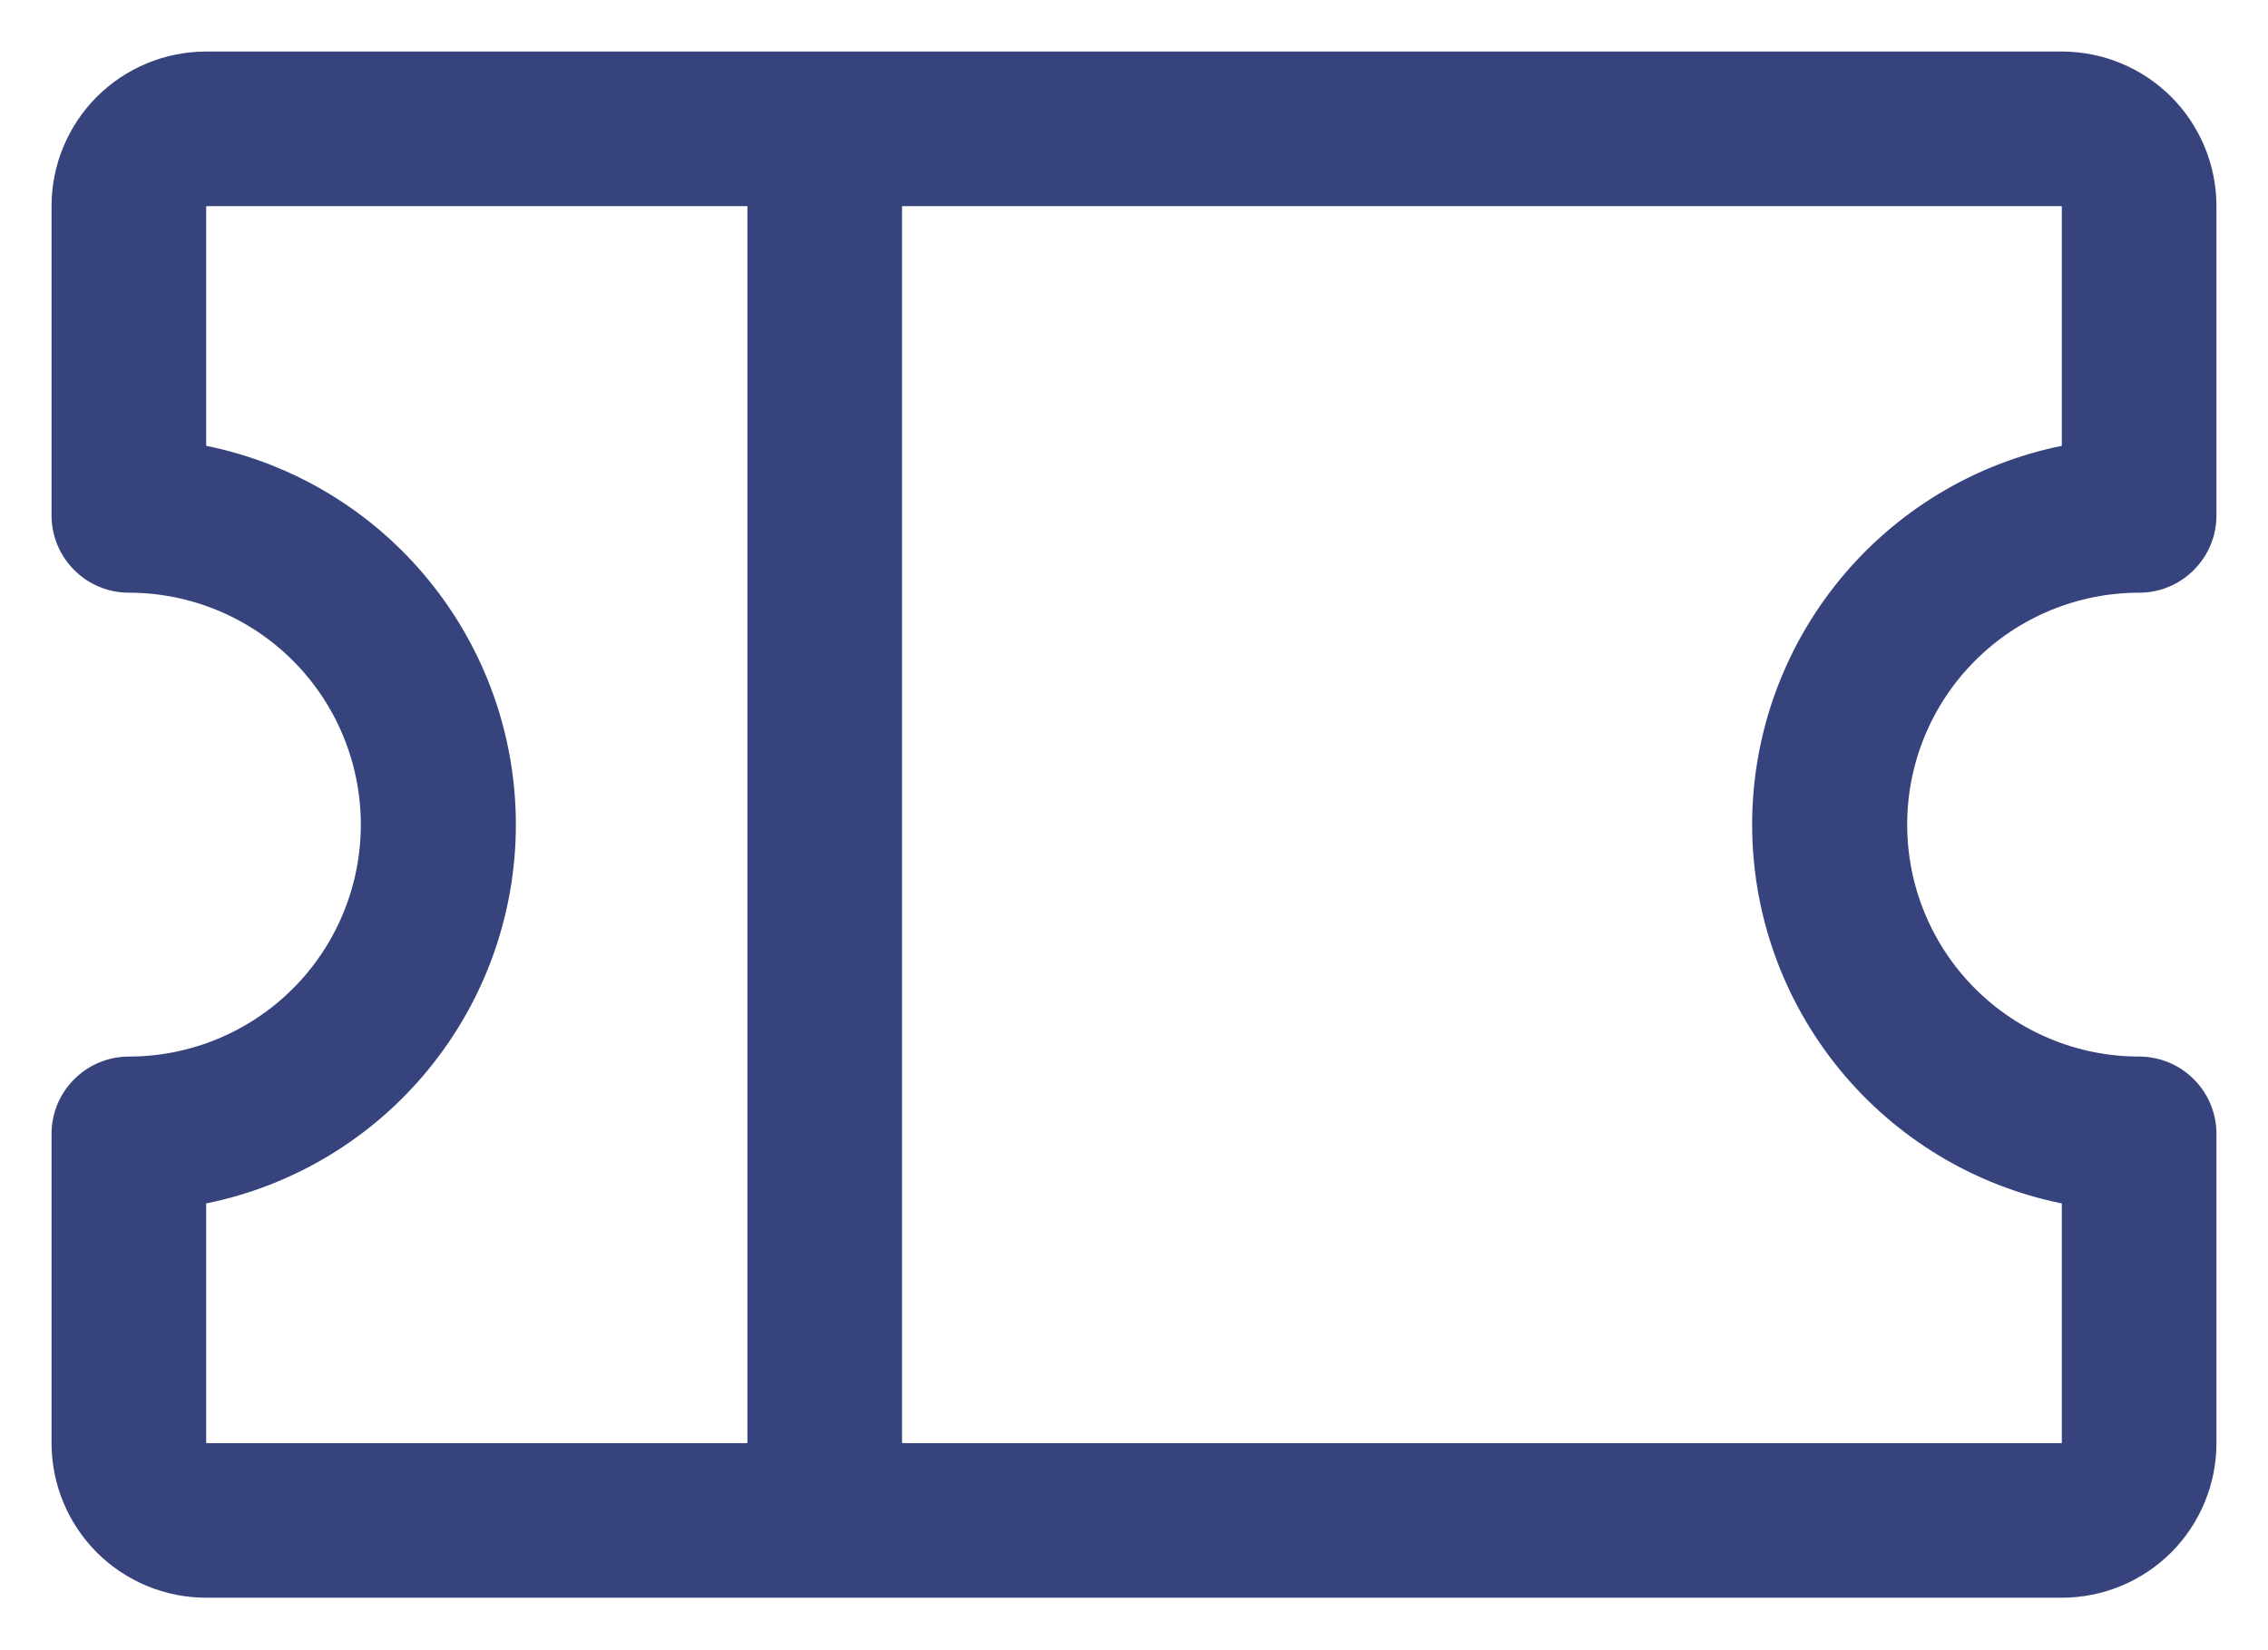
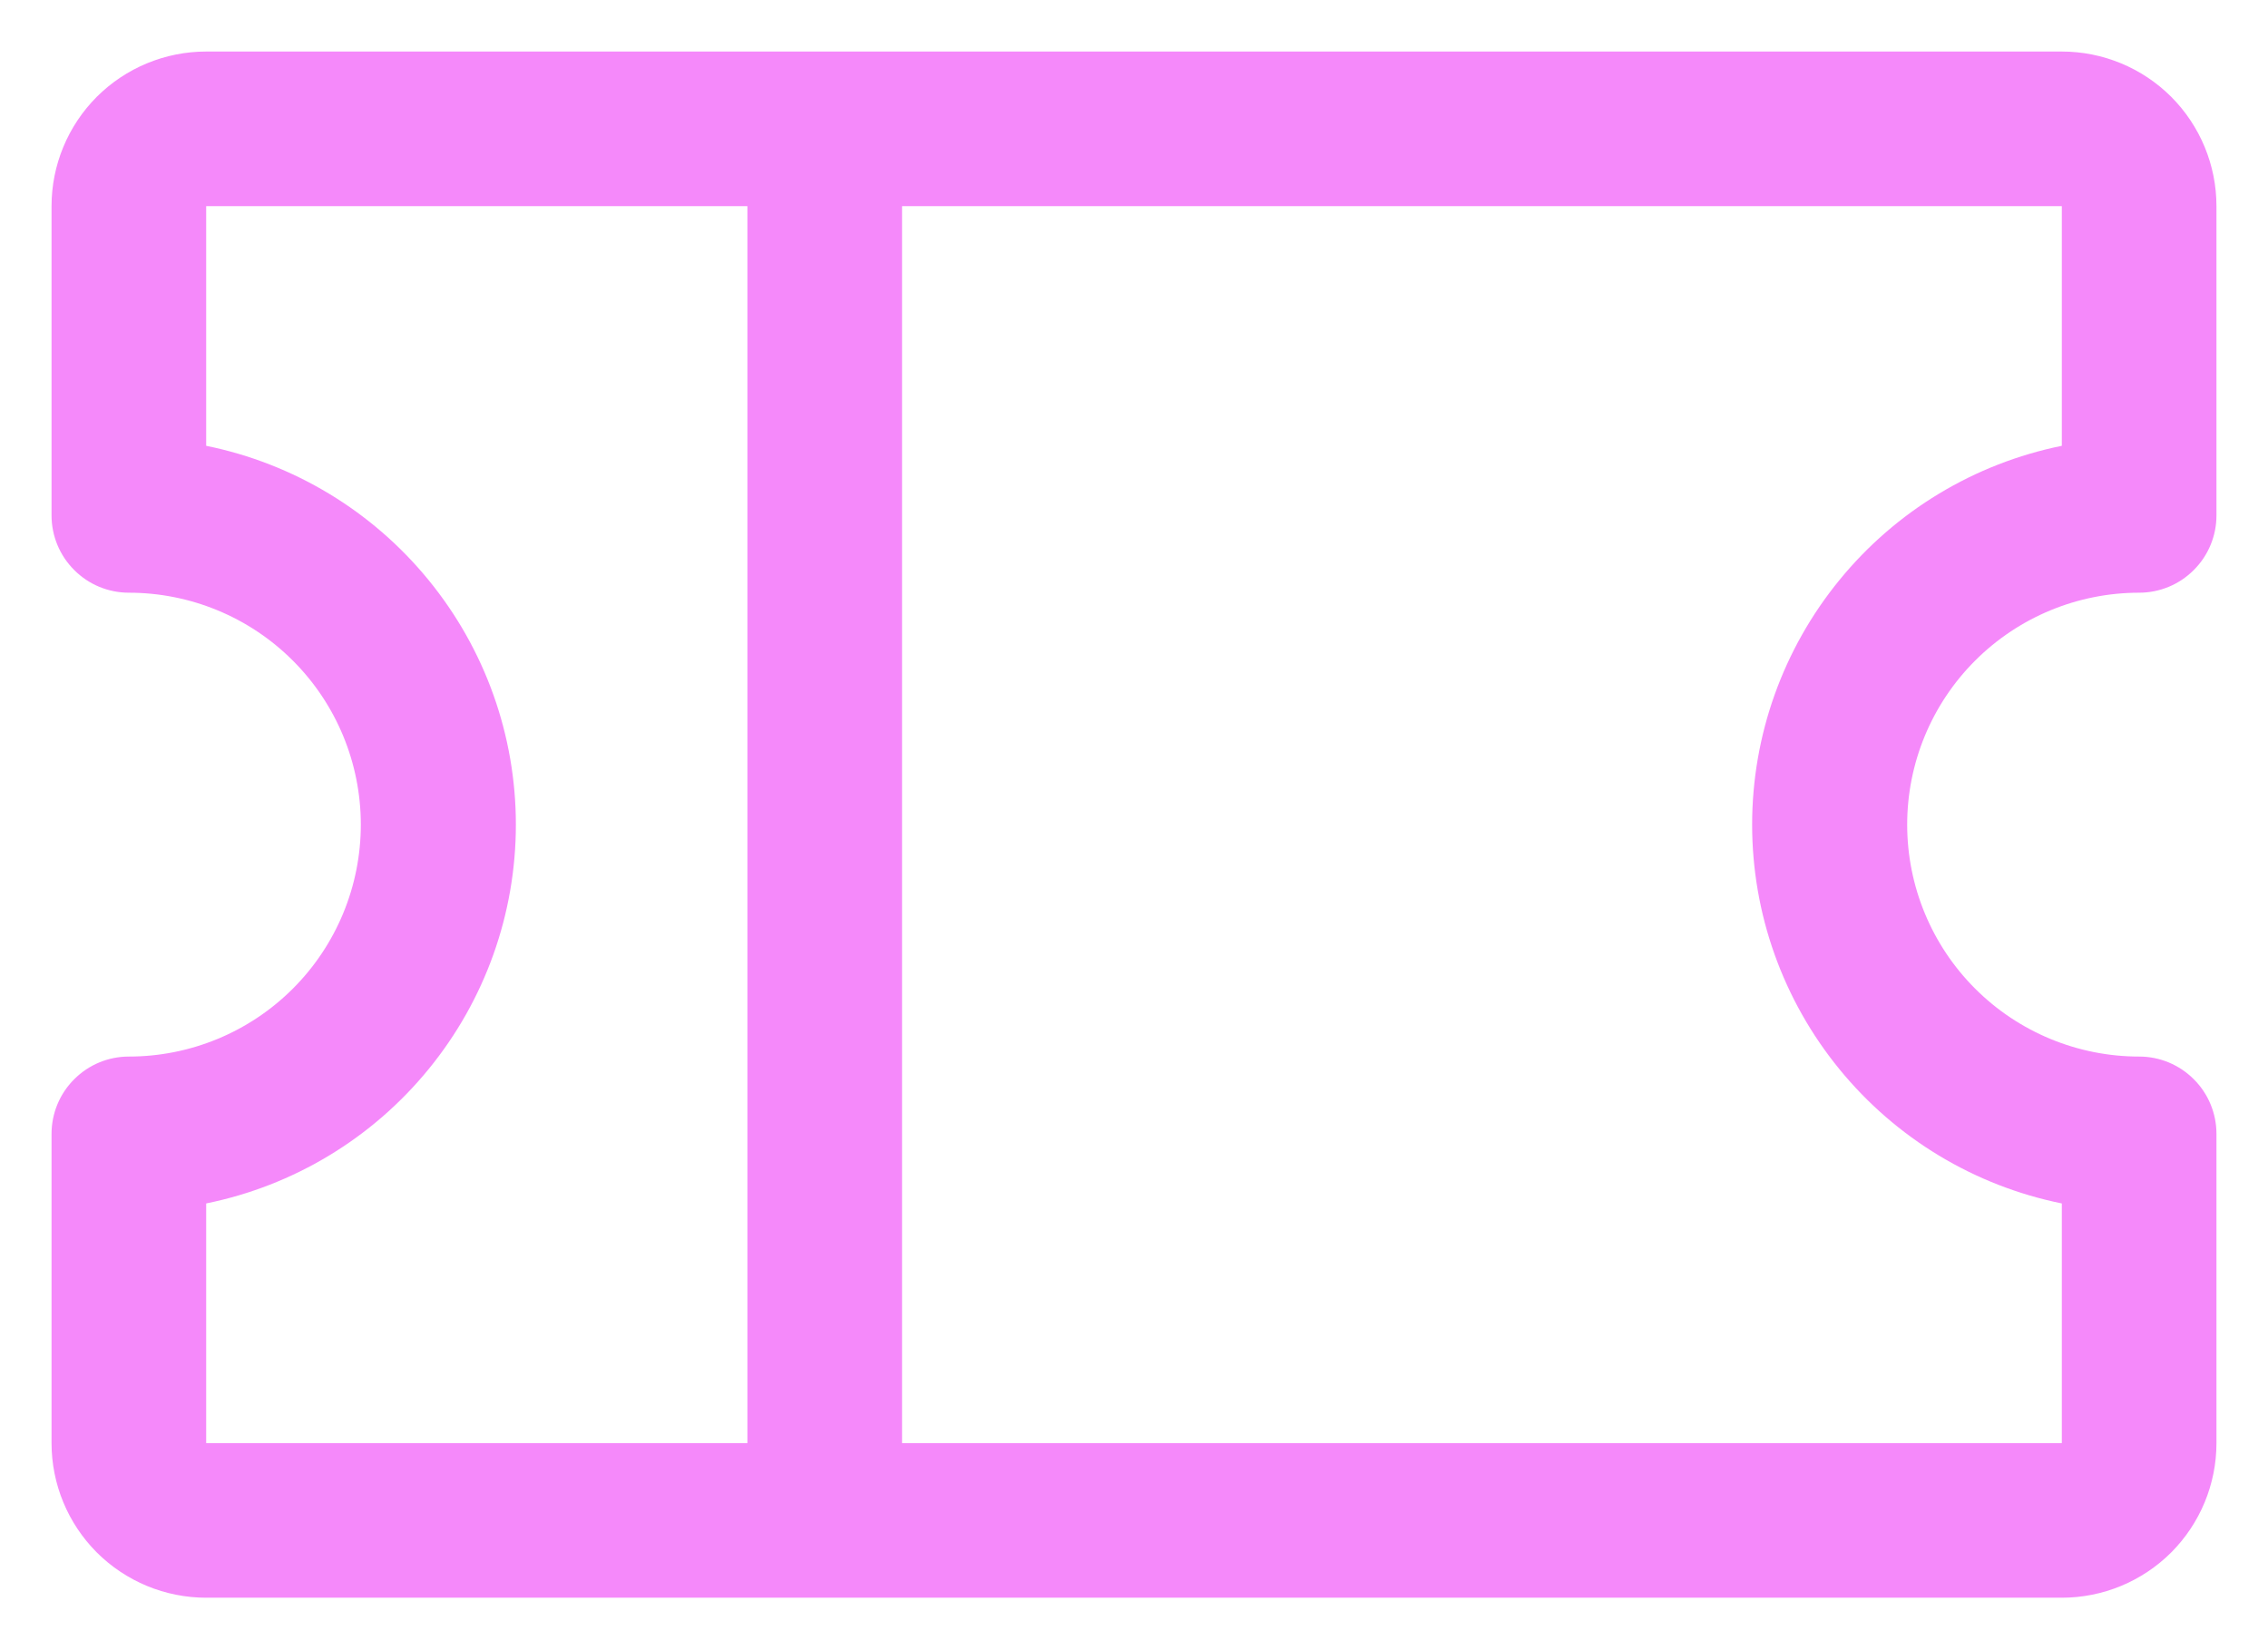
- <svg xmlns="http://www.w3.org/2000/svg" width="22" height="16" viewBox="0 0 22 16" fill="none">
-   <path d="M20.75 5.75C20.949 5.75 21.14 5.671 21.28 5.53C21.421 5.39 21.5 5.199 21.5 5V2C21.5 1.602 21.342 1.221 21.061 0.939C20.779 0.658 20.398 0.5 20 0.5H2C1.602 0.5 1.221 0.658 0.939 0.939C0.658 1.221 0.5 1.602 0.5 2V5C0.5 5.199 0.579 5.39 0.72 5.53C0.86 5.671 1.051 5.75 1.25 5.75C1.847 5.75 2.419 5.987 2.841 6.409C3.263 6.831 3.5 7.403 3.5 8C3.5 8.597 3.263 9.169 2.841 9.591C2.419 10.013 1.847 10.25 1.25 10.25C1.051 10.25 0.86 10.329 0.72 10.47C0.579 10.61 0.5 10.801 0.5 11V14C0.5 14.398 0.658 14.779 0.939 15.061C1.221 15.342 1.602 15.5 2 15.5H20C20.398 15.5 20.779 15.342 21.061 15.061C21.342 14.779 21.5 14.398 21.5 14V11C21.5 10.801 21.421 10.61 21.28 10.47C21.14 10.329 20.949 10.25 20.75 10.25C20.153 10.25 19.581 10.013 19.159 9.591C18.737 9.169 18.5 8.597 18.5 8C18.5 7.403 18.737 6.831 19.159 6.409C19.581 5.987 20.153 5.75 20.75 5.75ZM2 11.675C2.848 11.503 3.61 11.043 4.157 10.373C4.705 9.703 5.004 8.865 5.004 8C5.004 7.135 4.705 6.297 4.157 5.627C3.61 4.957 2.848 4.497 2 4.325V2H7.25V14H2V11.675ZM20 11.675V14H8.75V2H20V4.325C19.152 4.497 18.39 4.957 17.843 5.627C17.295 6.297 16.996 7.135 16.996 8C16.996 8.865 17.295 9.703 17.843 10.373C18.39 11.043 19.152 11.503 20 11.675Z" fill="#37437D" />
+ <svg xmlns="http://www.w3.org/2000/svg" width="22" height="16" viewBox="0 0 22 16" color="#F589FA" fill="none">
+   <path d="M20.75 5.75C20.949 5.75 21.14 5.671 21.28 5.53C21.421 5.39 21.5 5.199 21.5 5V2C21.5 1.602 21.342 1.221 21.061 0.939C20.779 0.658 20.398 0.5 20 0.5H2C1.602 0.5 1.221 0.658 0.939 0.939C0.658 1.221 0.5 1.602 0.5 2V5C0.5 5.199 0.579 5.39 0.72 5.53C0.86 5.671 1.051 5.75 1.25 5.75C1.847 5.75 2.419 5.987 2.841 6.409C3.263 6.831 3.5 7.403 3.5 8C3.5 8.597 3.263 9.169 2.841 9.591C2.419 10.013 1.847 10.25 1.25 10.25C1.051 10.25 0.86 10.329 0.72 10.47C0.579 10.61 0.5 10.801 0.5 11V14C0.5 14.398 0.658 14.779 0.939 15.061C1.221 15.342 1.602 15.5 2 15.5H20C20.398 15.5 20.779 15.342 21.061 15.061C21.342 14.779 21.5 14.398 21.5 14V11C21.5 10.801 21.421 10.61 21.28 10.47C21.14 10.329 20.949 10.25 20.75 10.25C20.153 10.25 19.581 10.013 19.159 9.591C18.737 9.169 18.5 8.597 18.5 8C18.5 7.403 18.737 6.831 19.159 6.409C19.581 5.987 20.153 5.75 20.75 5.75ZM2 11.675C2.848 11.503 3.61 11.043 4.157 10.373C4.705 9.703 5.004 8.865 5.004 8C5.004 7.135 4.705 6.297 4.157 5.627C3.61 4.957 2.848 4.497 2 4.325V2H7.25V14H2V11.675ZM20 11.675V14H8.75V2H20V4.325C19.152 4.497 18.39 4.957 17.843 5.627C17.295 6.297 16.996 7.135 16.996 8C16.996 8.865 17.295 9.703 17.843 10.373C18.39 11.043 19.152 11.503 20 11.675Z" fill="currentColor" />
</svg>
